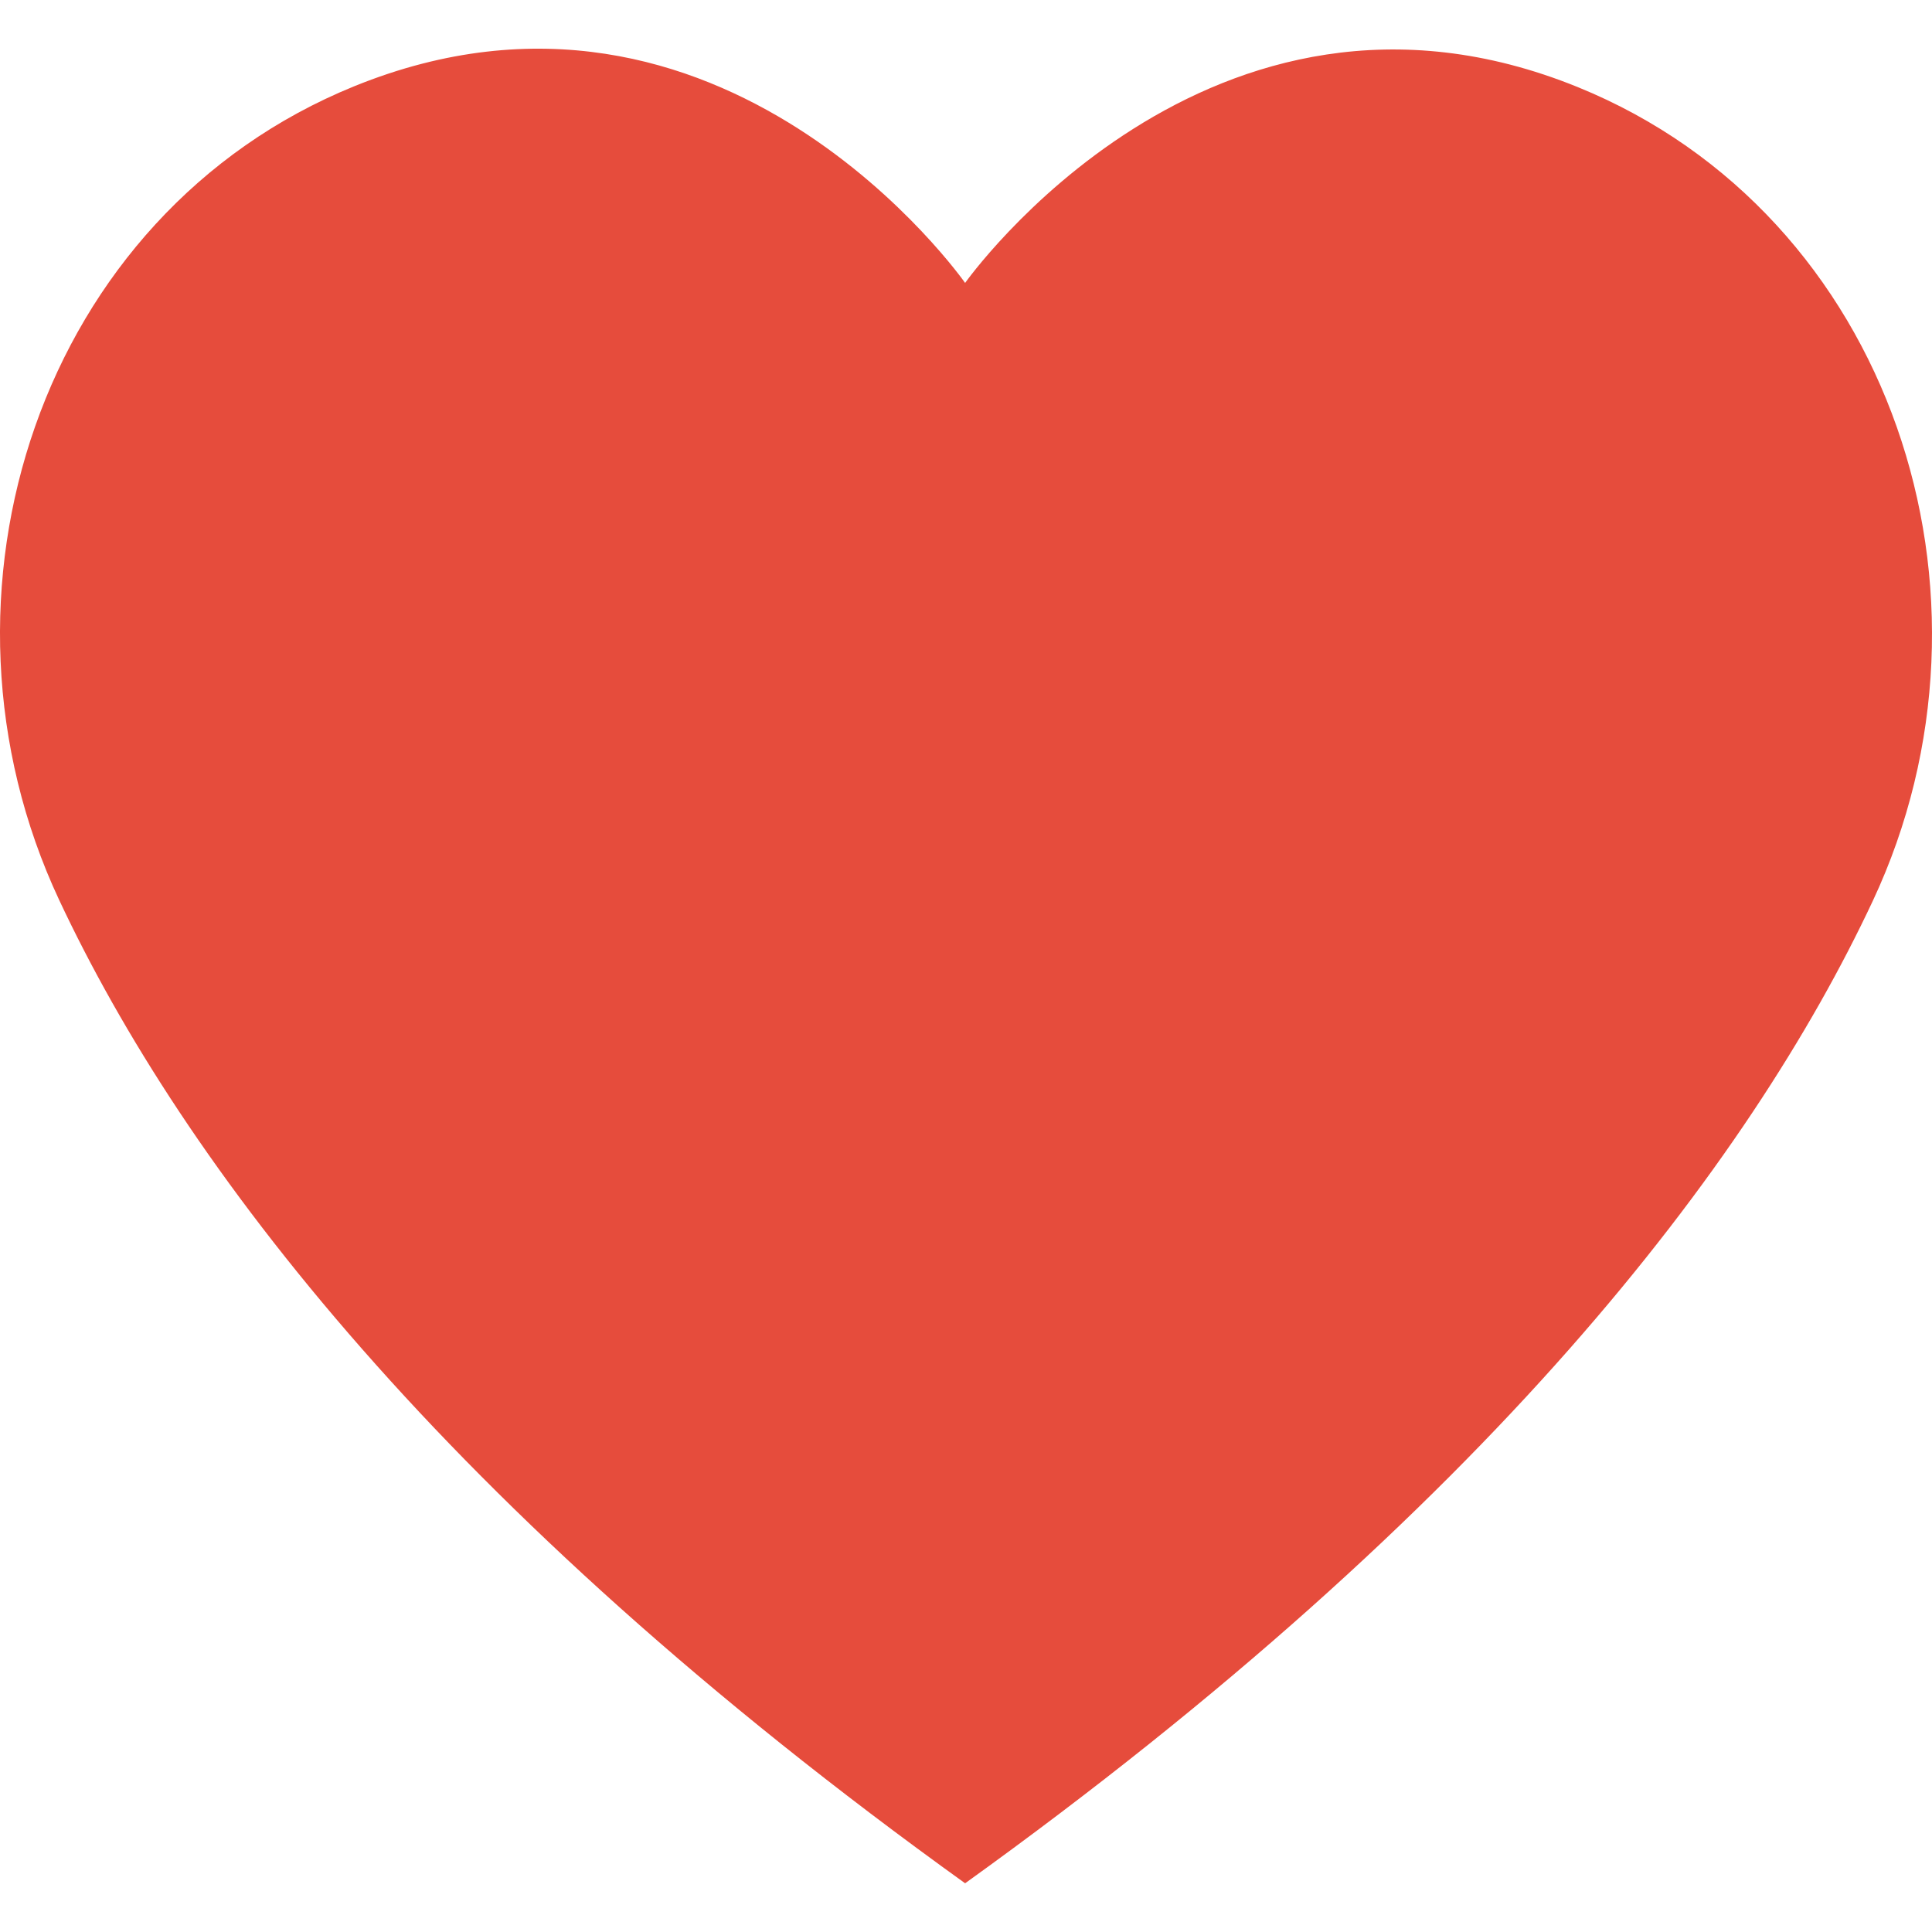
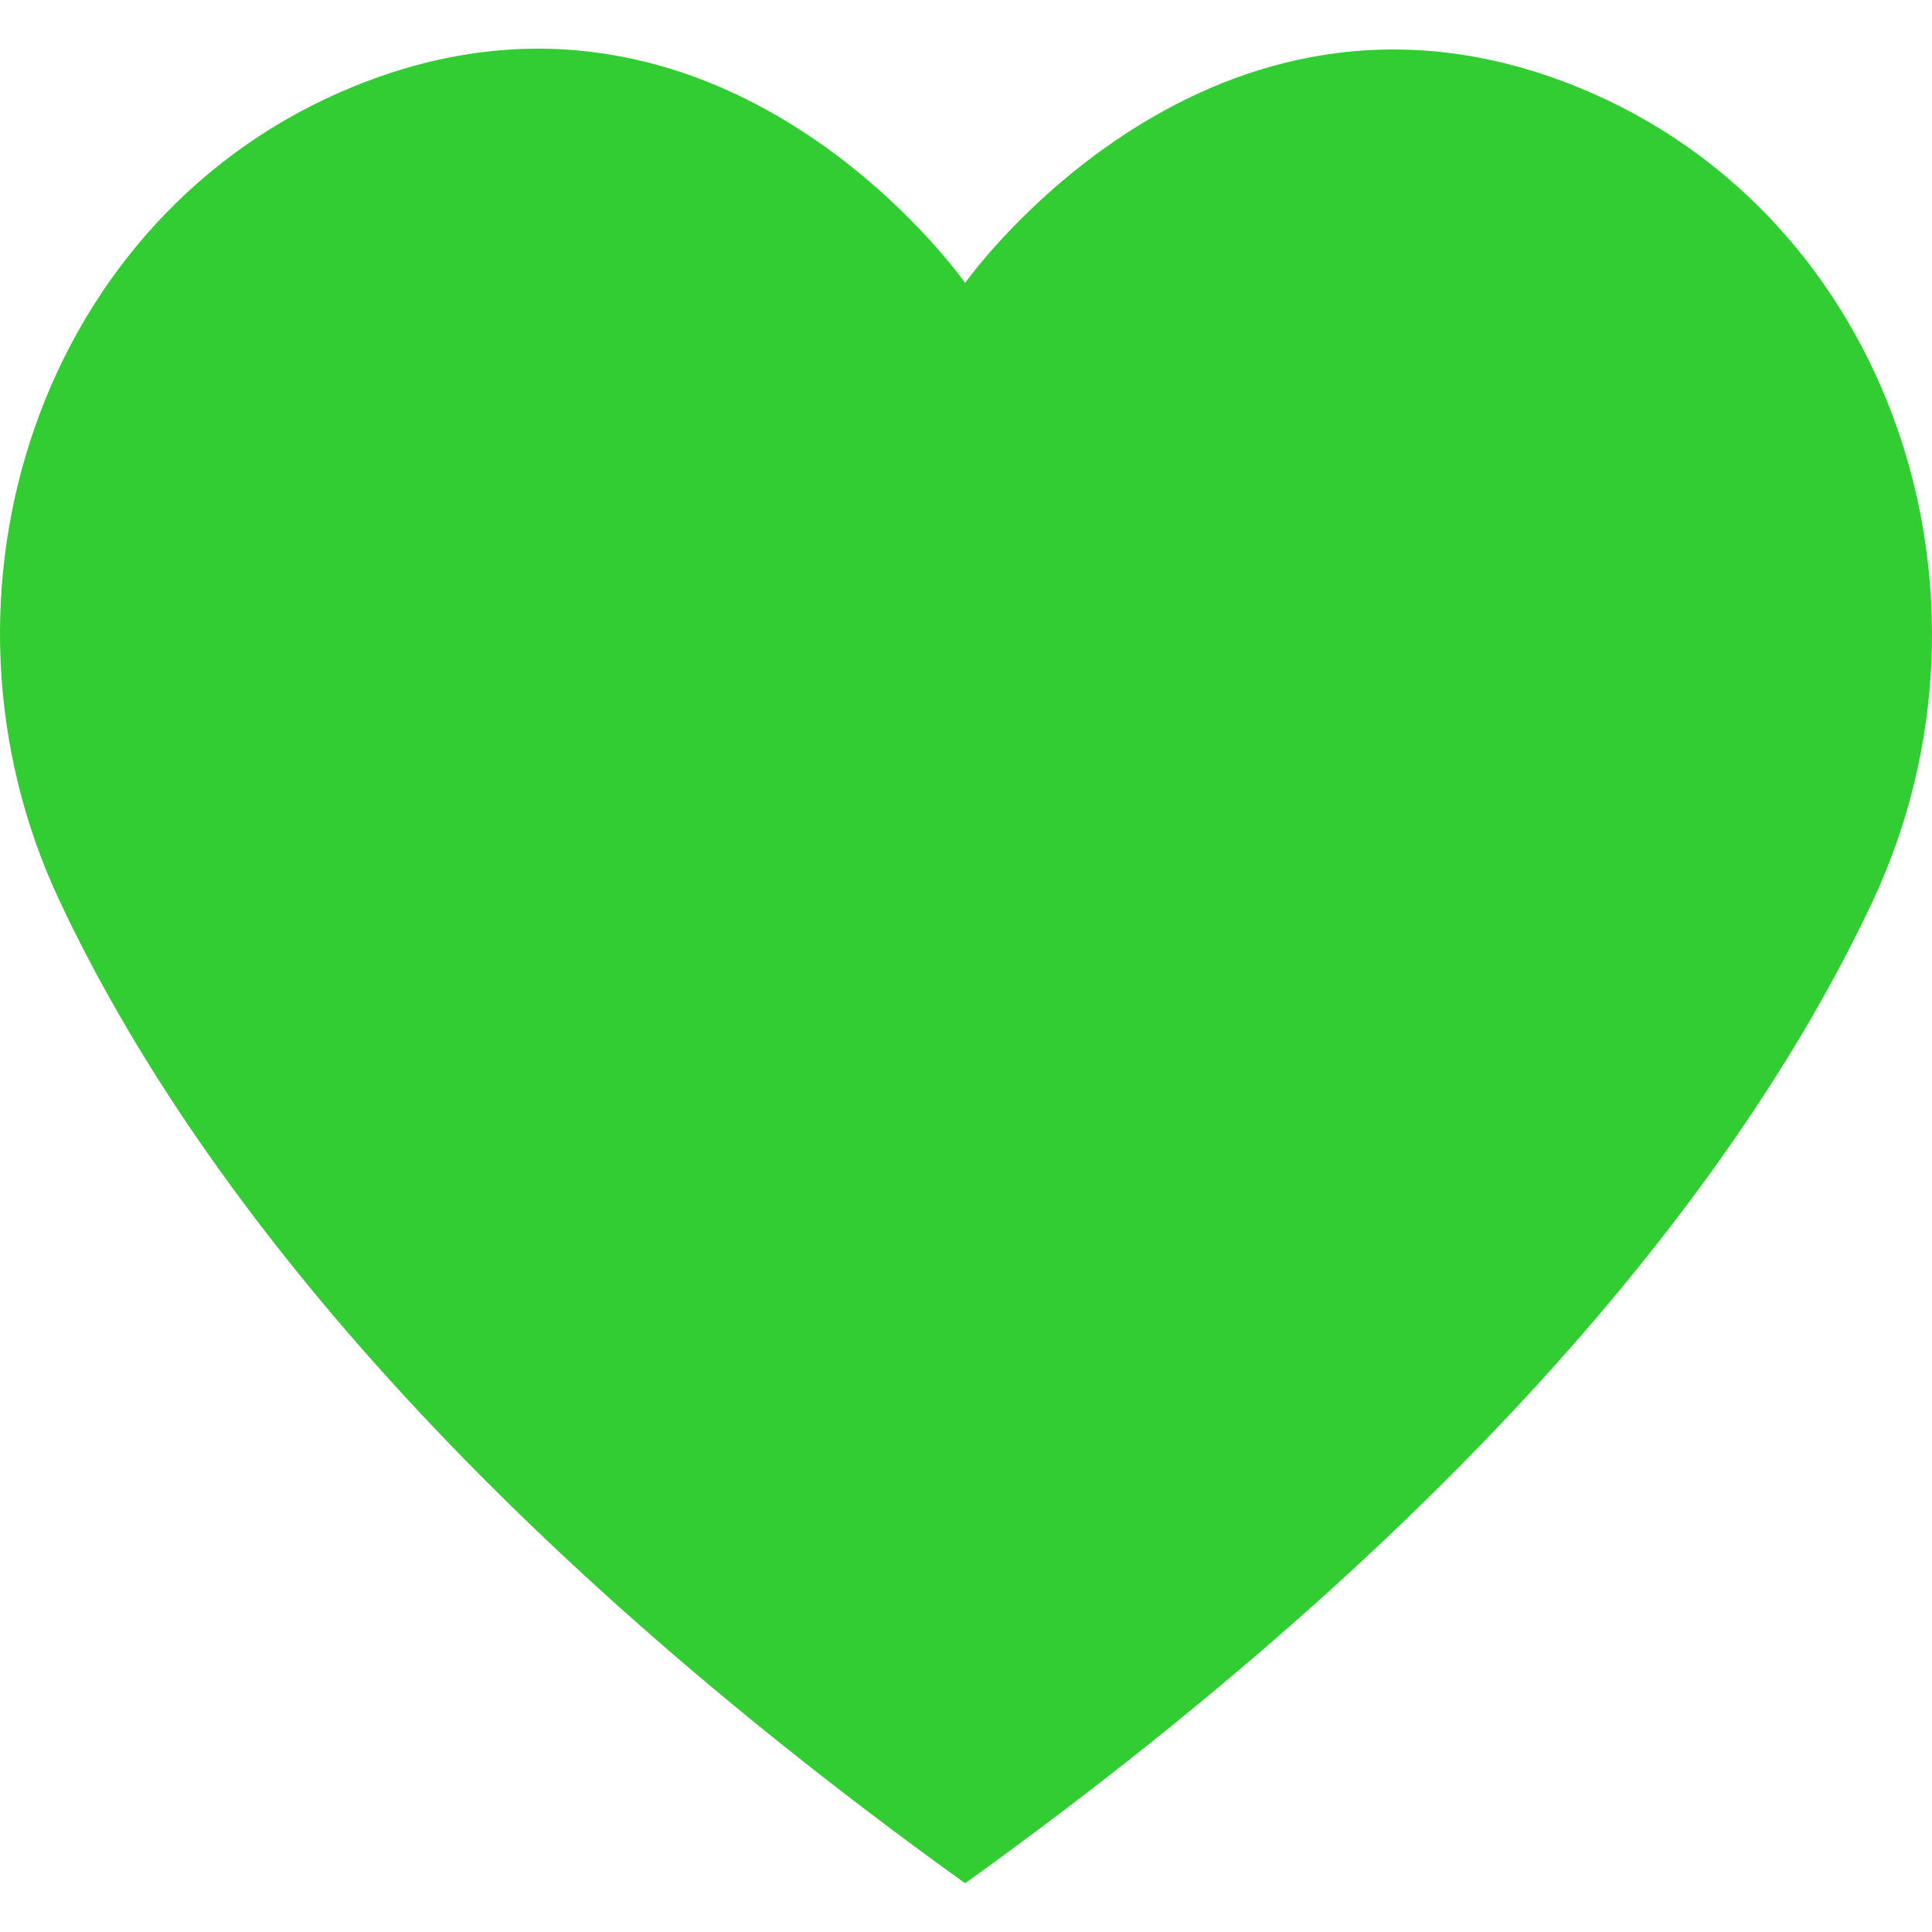
<svg xmlns="http://www.w3.org/2000/svg" version="1.1" id="Capa_1" x="0px" y="0px" viewBox="0 0 57.947 57.947" style="enable-background:new 0 0 57.947 57.947;" xml:space="preserve">
  <g>
-     <path style="fill:#E64C3C;" d="M28.947,56.486c15.685-11.277,23.532-21.592,27.222-29.46c4.311-9.193,0.561-20.589-8.845-24.413   C36.268-1.88,28.947,8.486,28.947,8.486S21.678-1.907,10.623,2.588C1.217,6.412-2.533,17.808,1.778,27.001   C5.468,34.868,13.262,45.21,28.947,56.486z" />
+     <path style="fill:#32CD32;" d="M28.947,56.486c15.685-11.277,23.532-21.592,27.222-29.46c4.311-9.193,0.561-20.589-8.845-24.413   C36.268-1.88,28.947,8.486,28.947,8.486S21.678-1.907,10.623,2.588C1.217,6.412-2.533,17.808,1.778,27.001   C5.468,34.868,13.262,45.21,28.947,56.486z" />
  </g>
  <g>
</g>
  <g>
</g>
  <g>
</g>
  <g>
</g>
  <g>
</g>
  <g>
</g>
  <g>
</g>
  <g>
</g>
  <g>
</g>
  <g>
</g>
  <g>
</g>
  <g>
</g>
  <g>
</g>
  <g>
</g>
  <g>
</g>
</svg>
